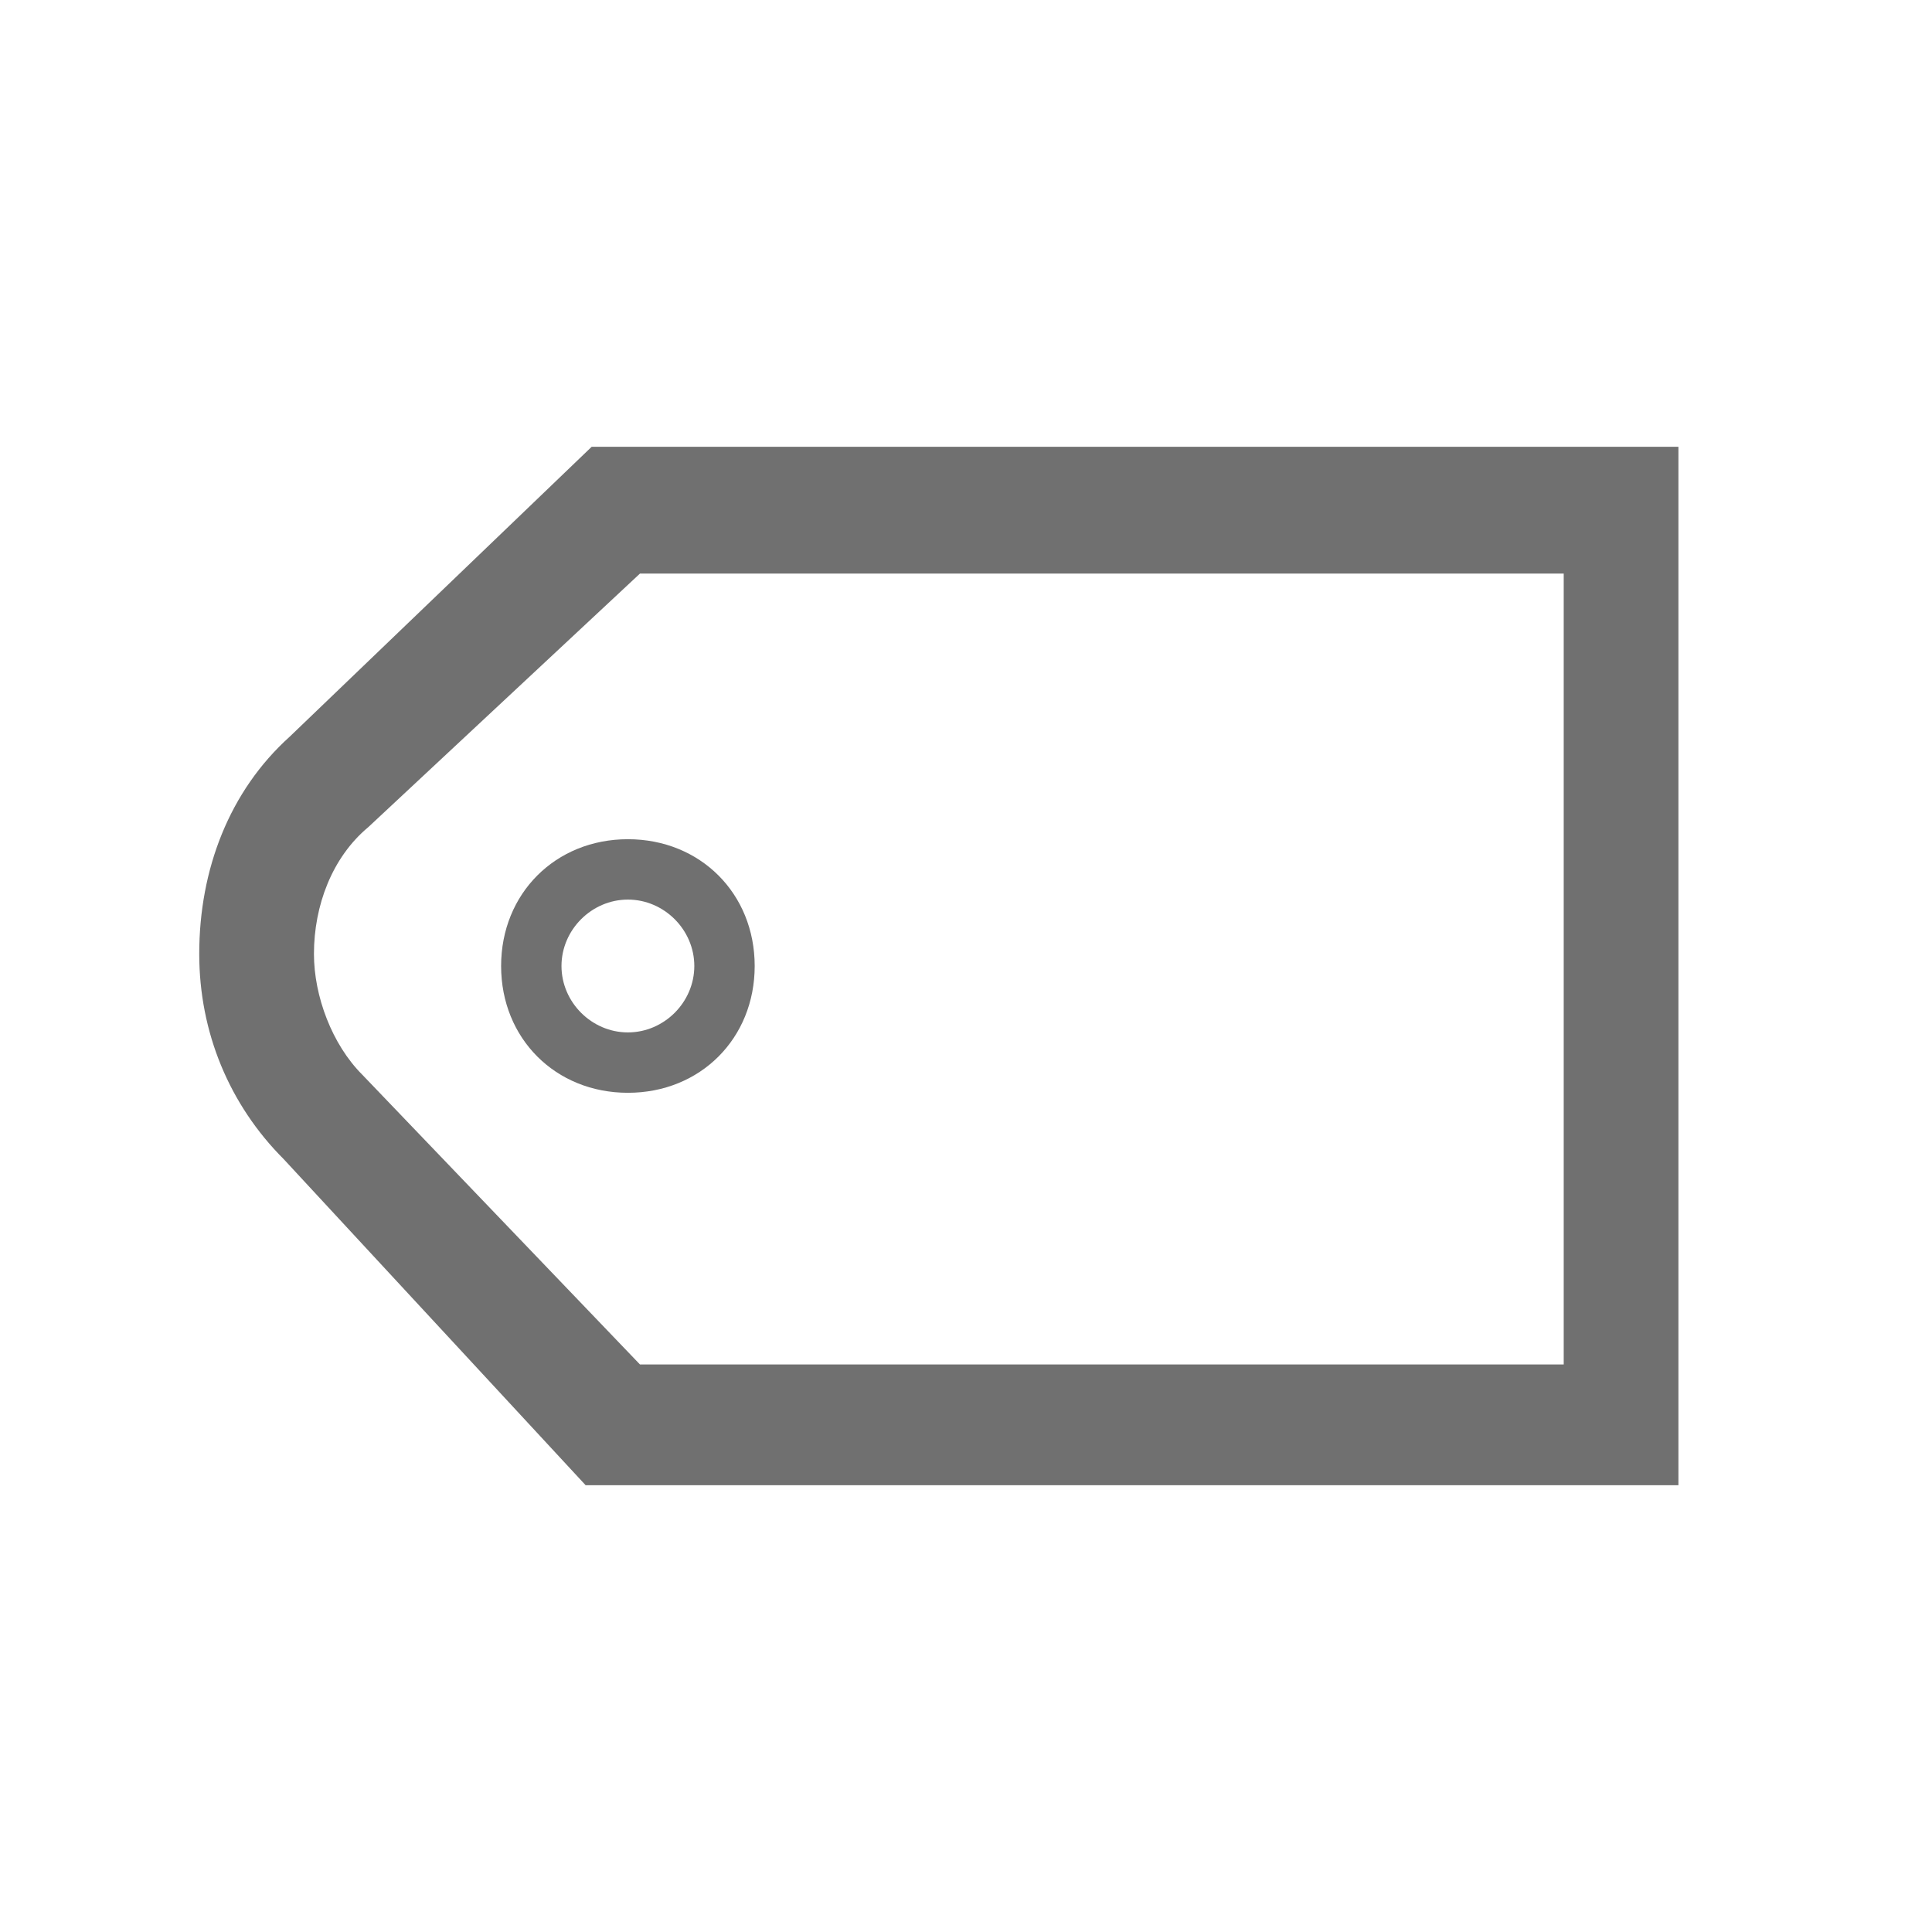
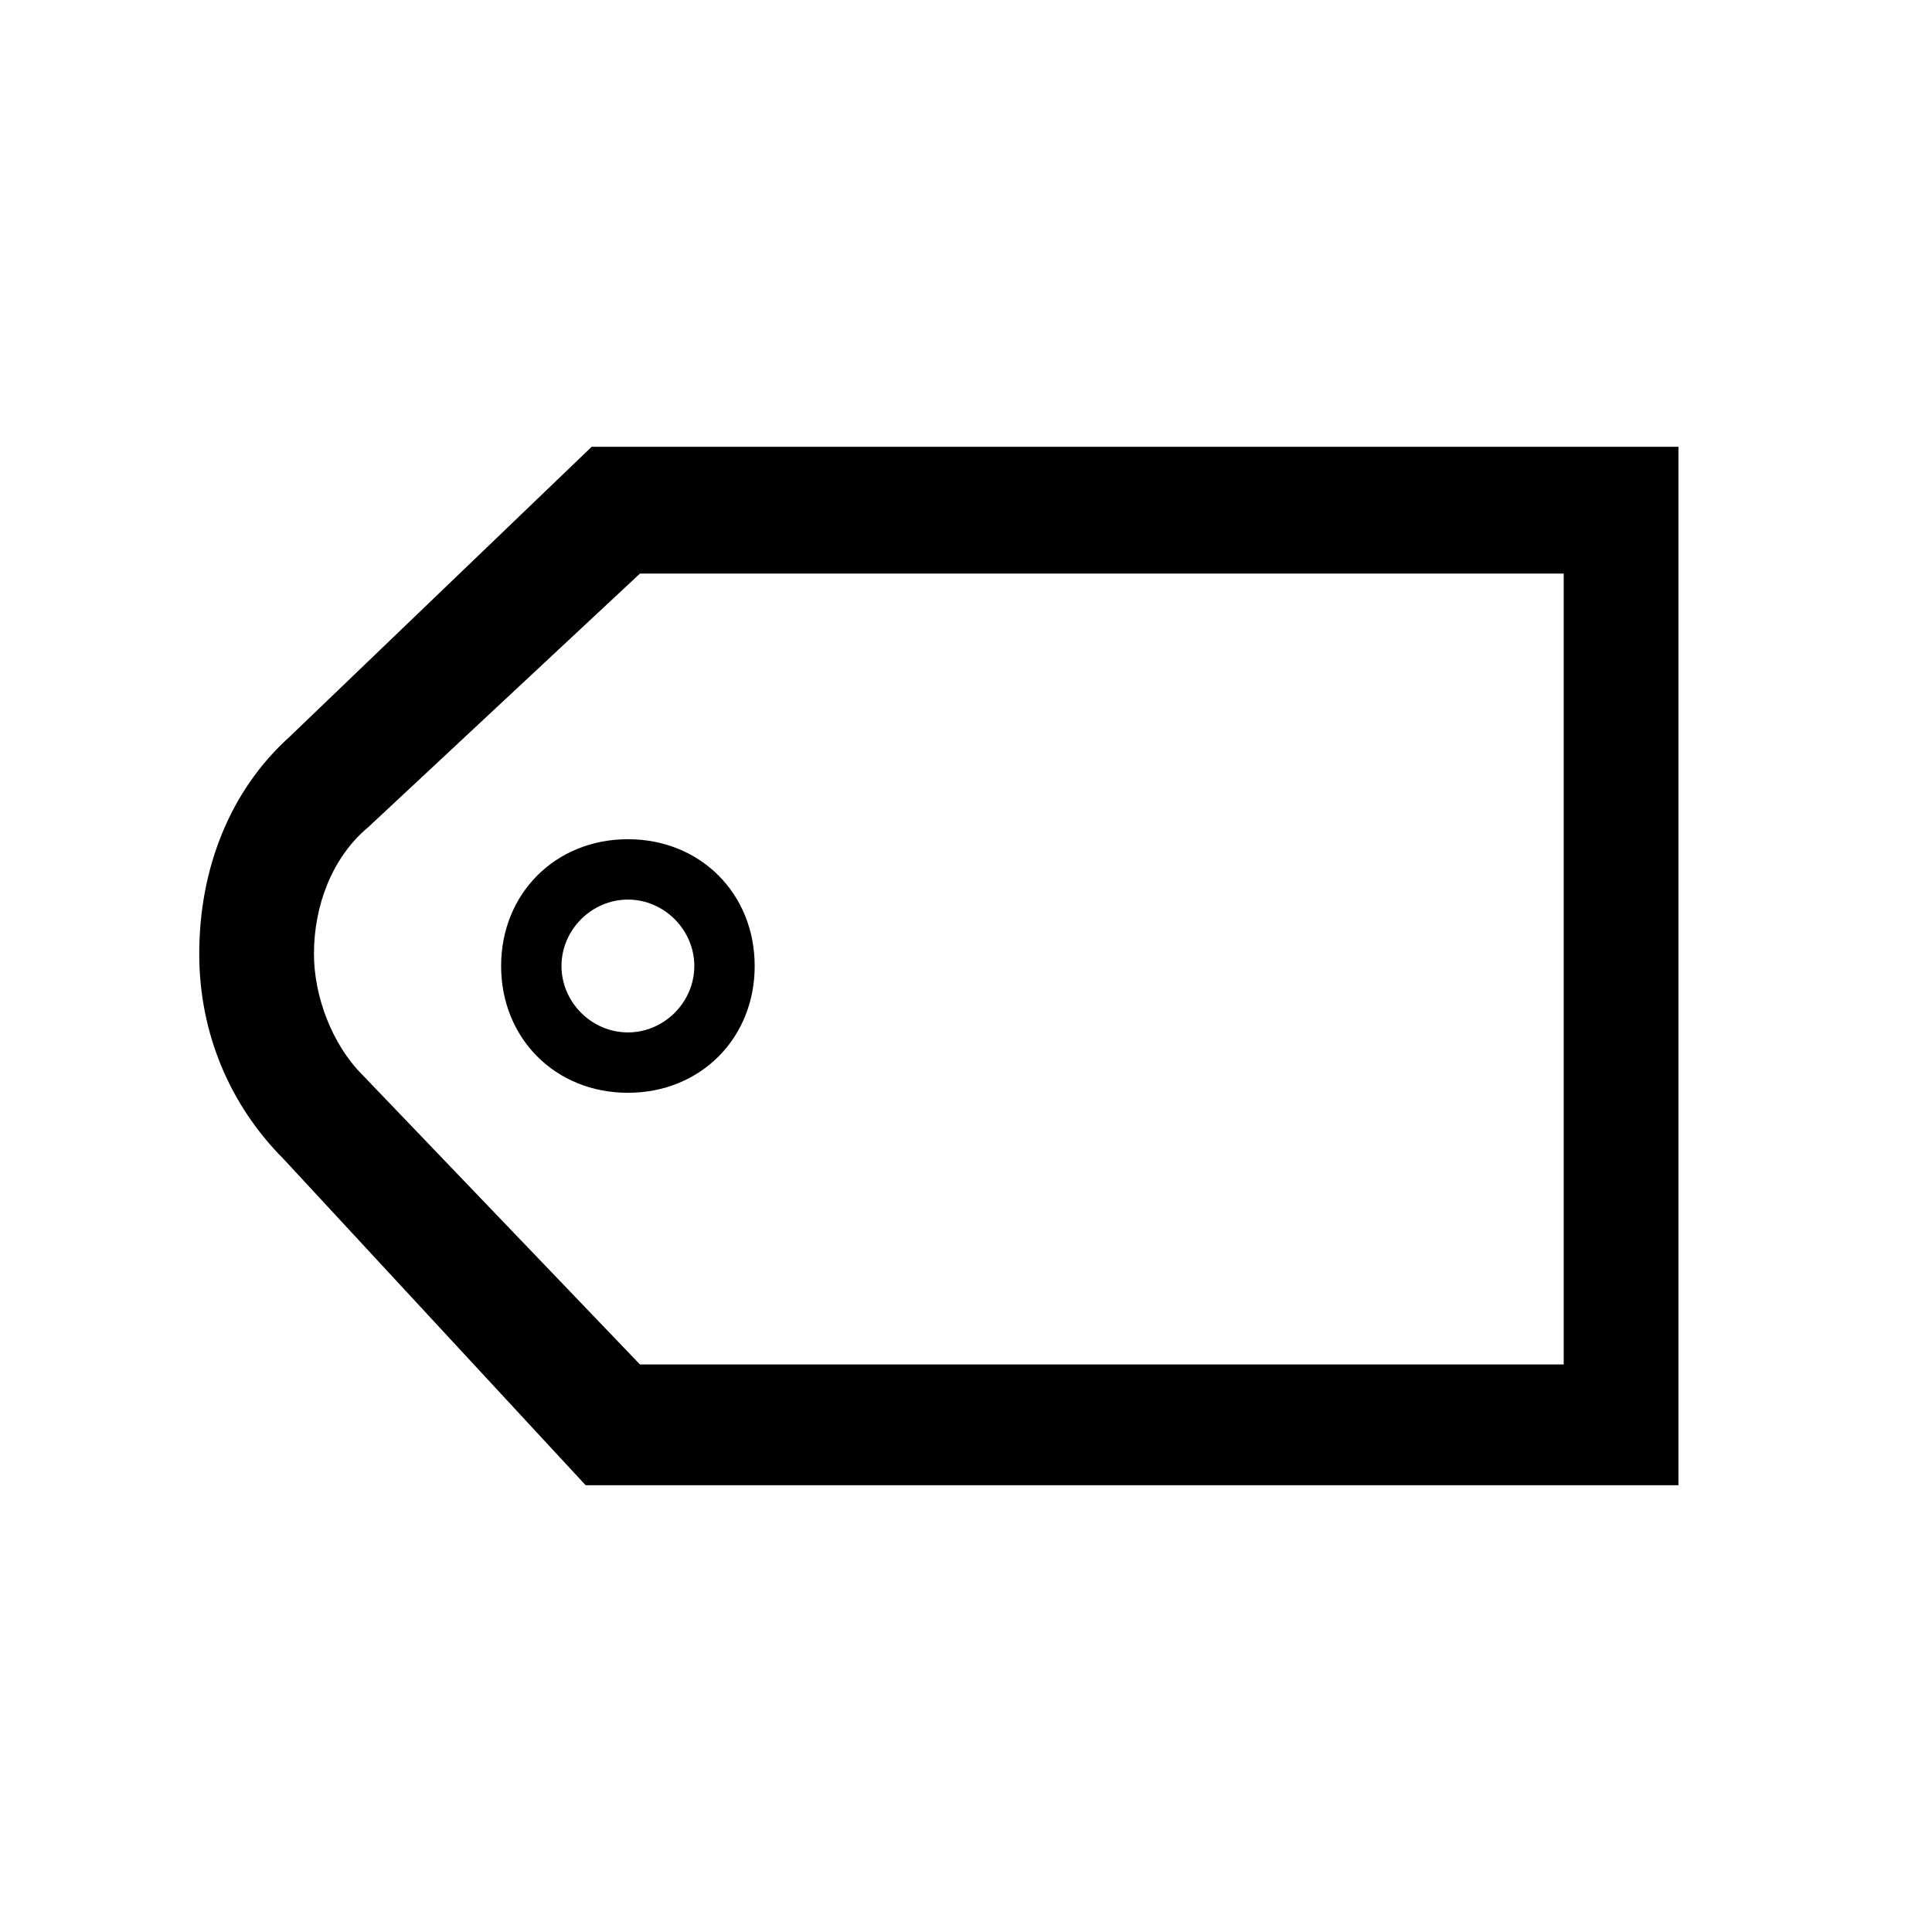
<svg xmlns="http://www.w3.org/2000/svg" t="1750918655002" class="icon" viewBox="0 0 1024 1024" version="1.1" p-id="2265" width="200" height="200">
-   <path d="M310.4 787.2h579.2V236.8h-576l-160 153.6c-32 28.8-48 70.4-48 115.2 0 41.6 16 80 44.8 108.8l160 172.8zM828.8 300.8v422.4H339.2L192 569.6c-16-16-25.6-41.6-25.6-64 0-25.6 9.6-51.2 28.8-67.2l144-134.4h489.6z" fill="#707070" p-id="2266" />
-   <path d="M332.8 579.2c38.4 0 67.2-28.8 67.2-67.2s-28.8-67.2-67.2-67.2-67.2 28.8-67.2 67.2 28.8 67.2 67.2 67.2z m0-102.4c19.2 0 35.2 16 35.2 35.2s-16 35.2-35.2 35.2-35.2-16-35.2-35.2 16-35.2 35.2-35.2z" fill="#707070" p-id="2267" />
+   <path d="M310.4 787.2h579.2V236.8h-576l-160 153.6c-32 28.8-48 70.4-48 115.2 0 41.6 16 80 44.8 108.8l160 172.8zM828.8 300.8v422.4H339.2L192 569.6c-16-16-25.6-41.6-25.6-64 0-25.6 9.6-51.2 28.8-67.2l144-134.4h489.6z" p-id="2266" />
+   <path d="M332.8 579.2c38.4 0 67.2-28.8 67.2-67.2s-28.8-67.2-67.2-67.2-67.2 28.8-67.2 67.2 28.8 67.2 67.2 67.2z m0-102.4c19.2 0 35.2 16 35.2 35.2s-16 35.2-35.2 35.2-35.2-16-35.2-35.2 16-35.2 35.2-35.2z" p-id="2267" />
</svg>
